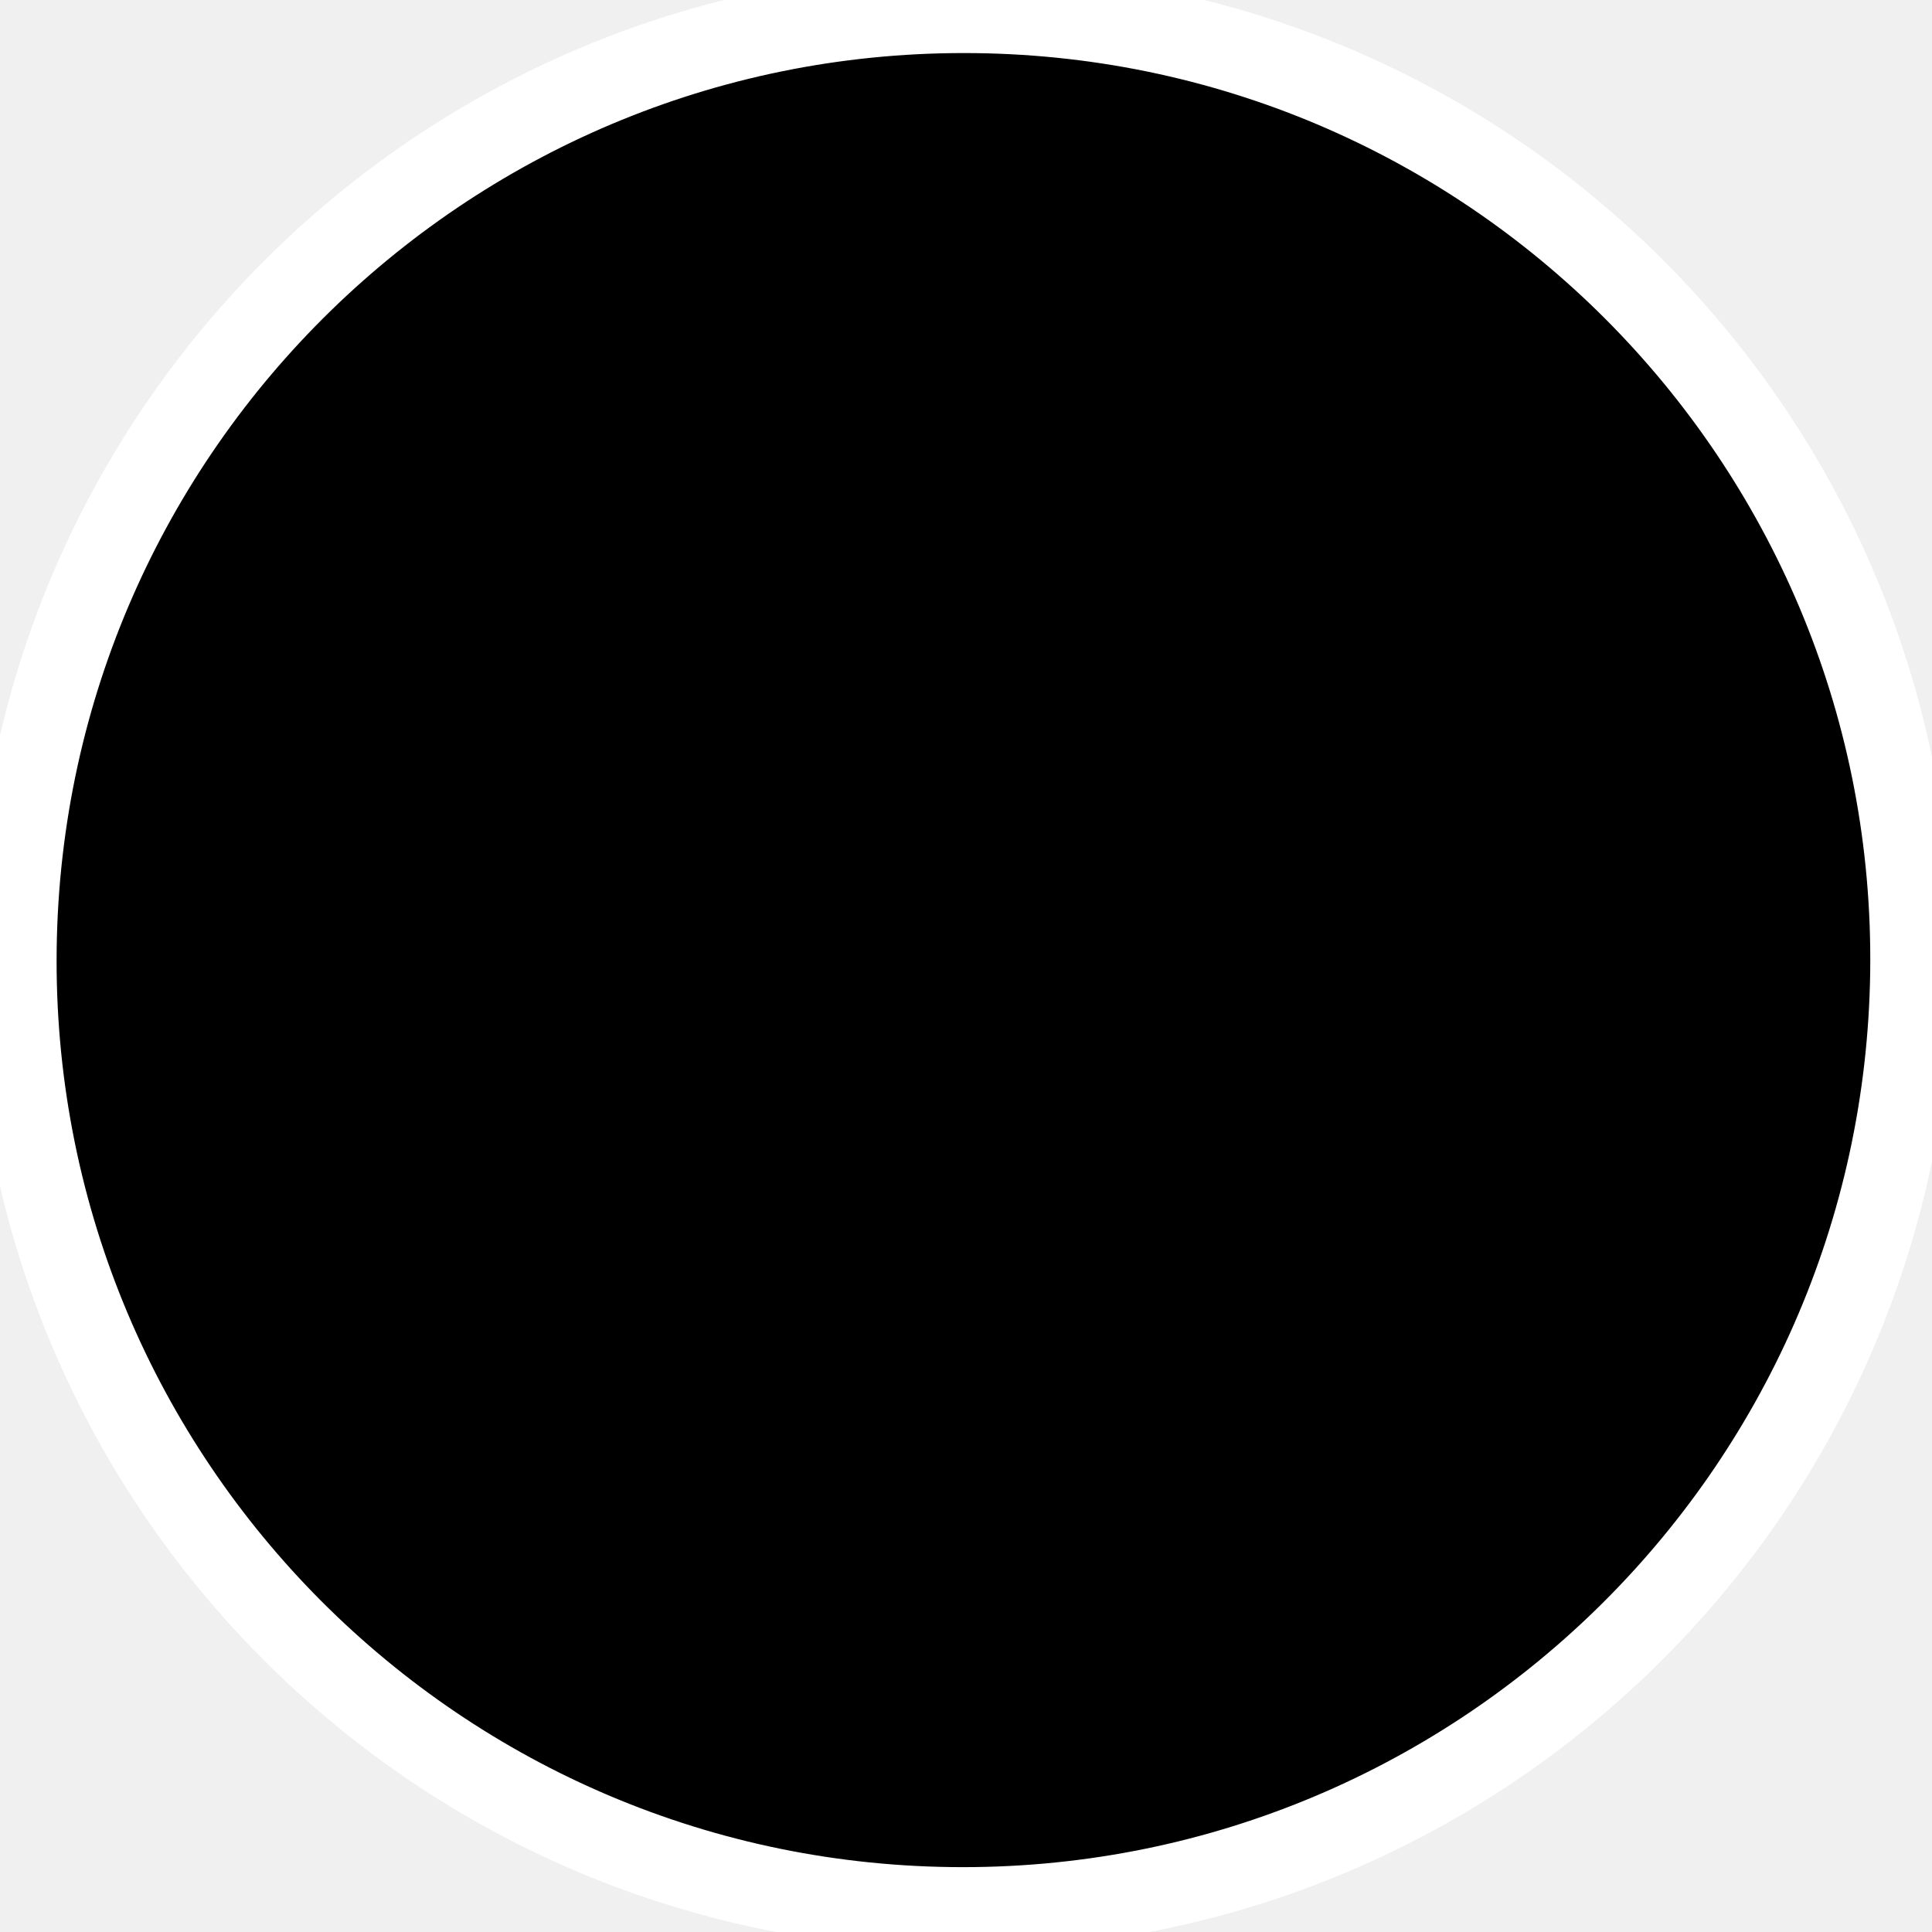
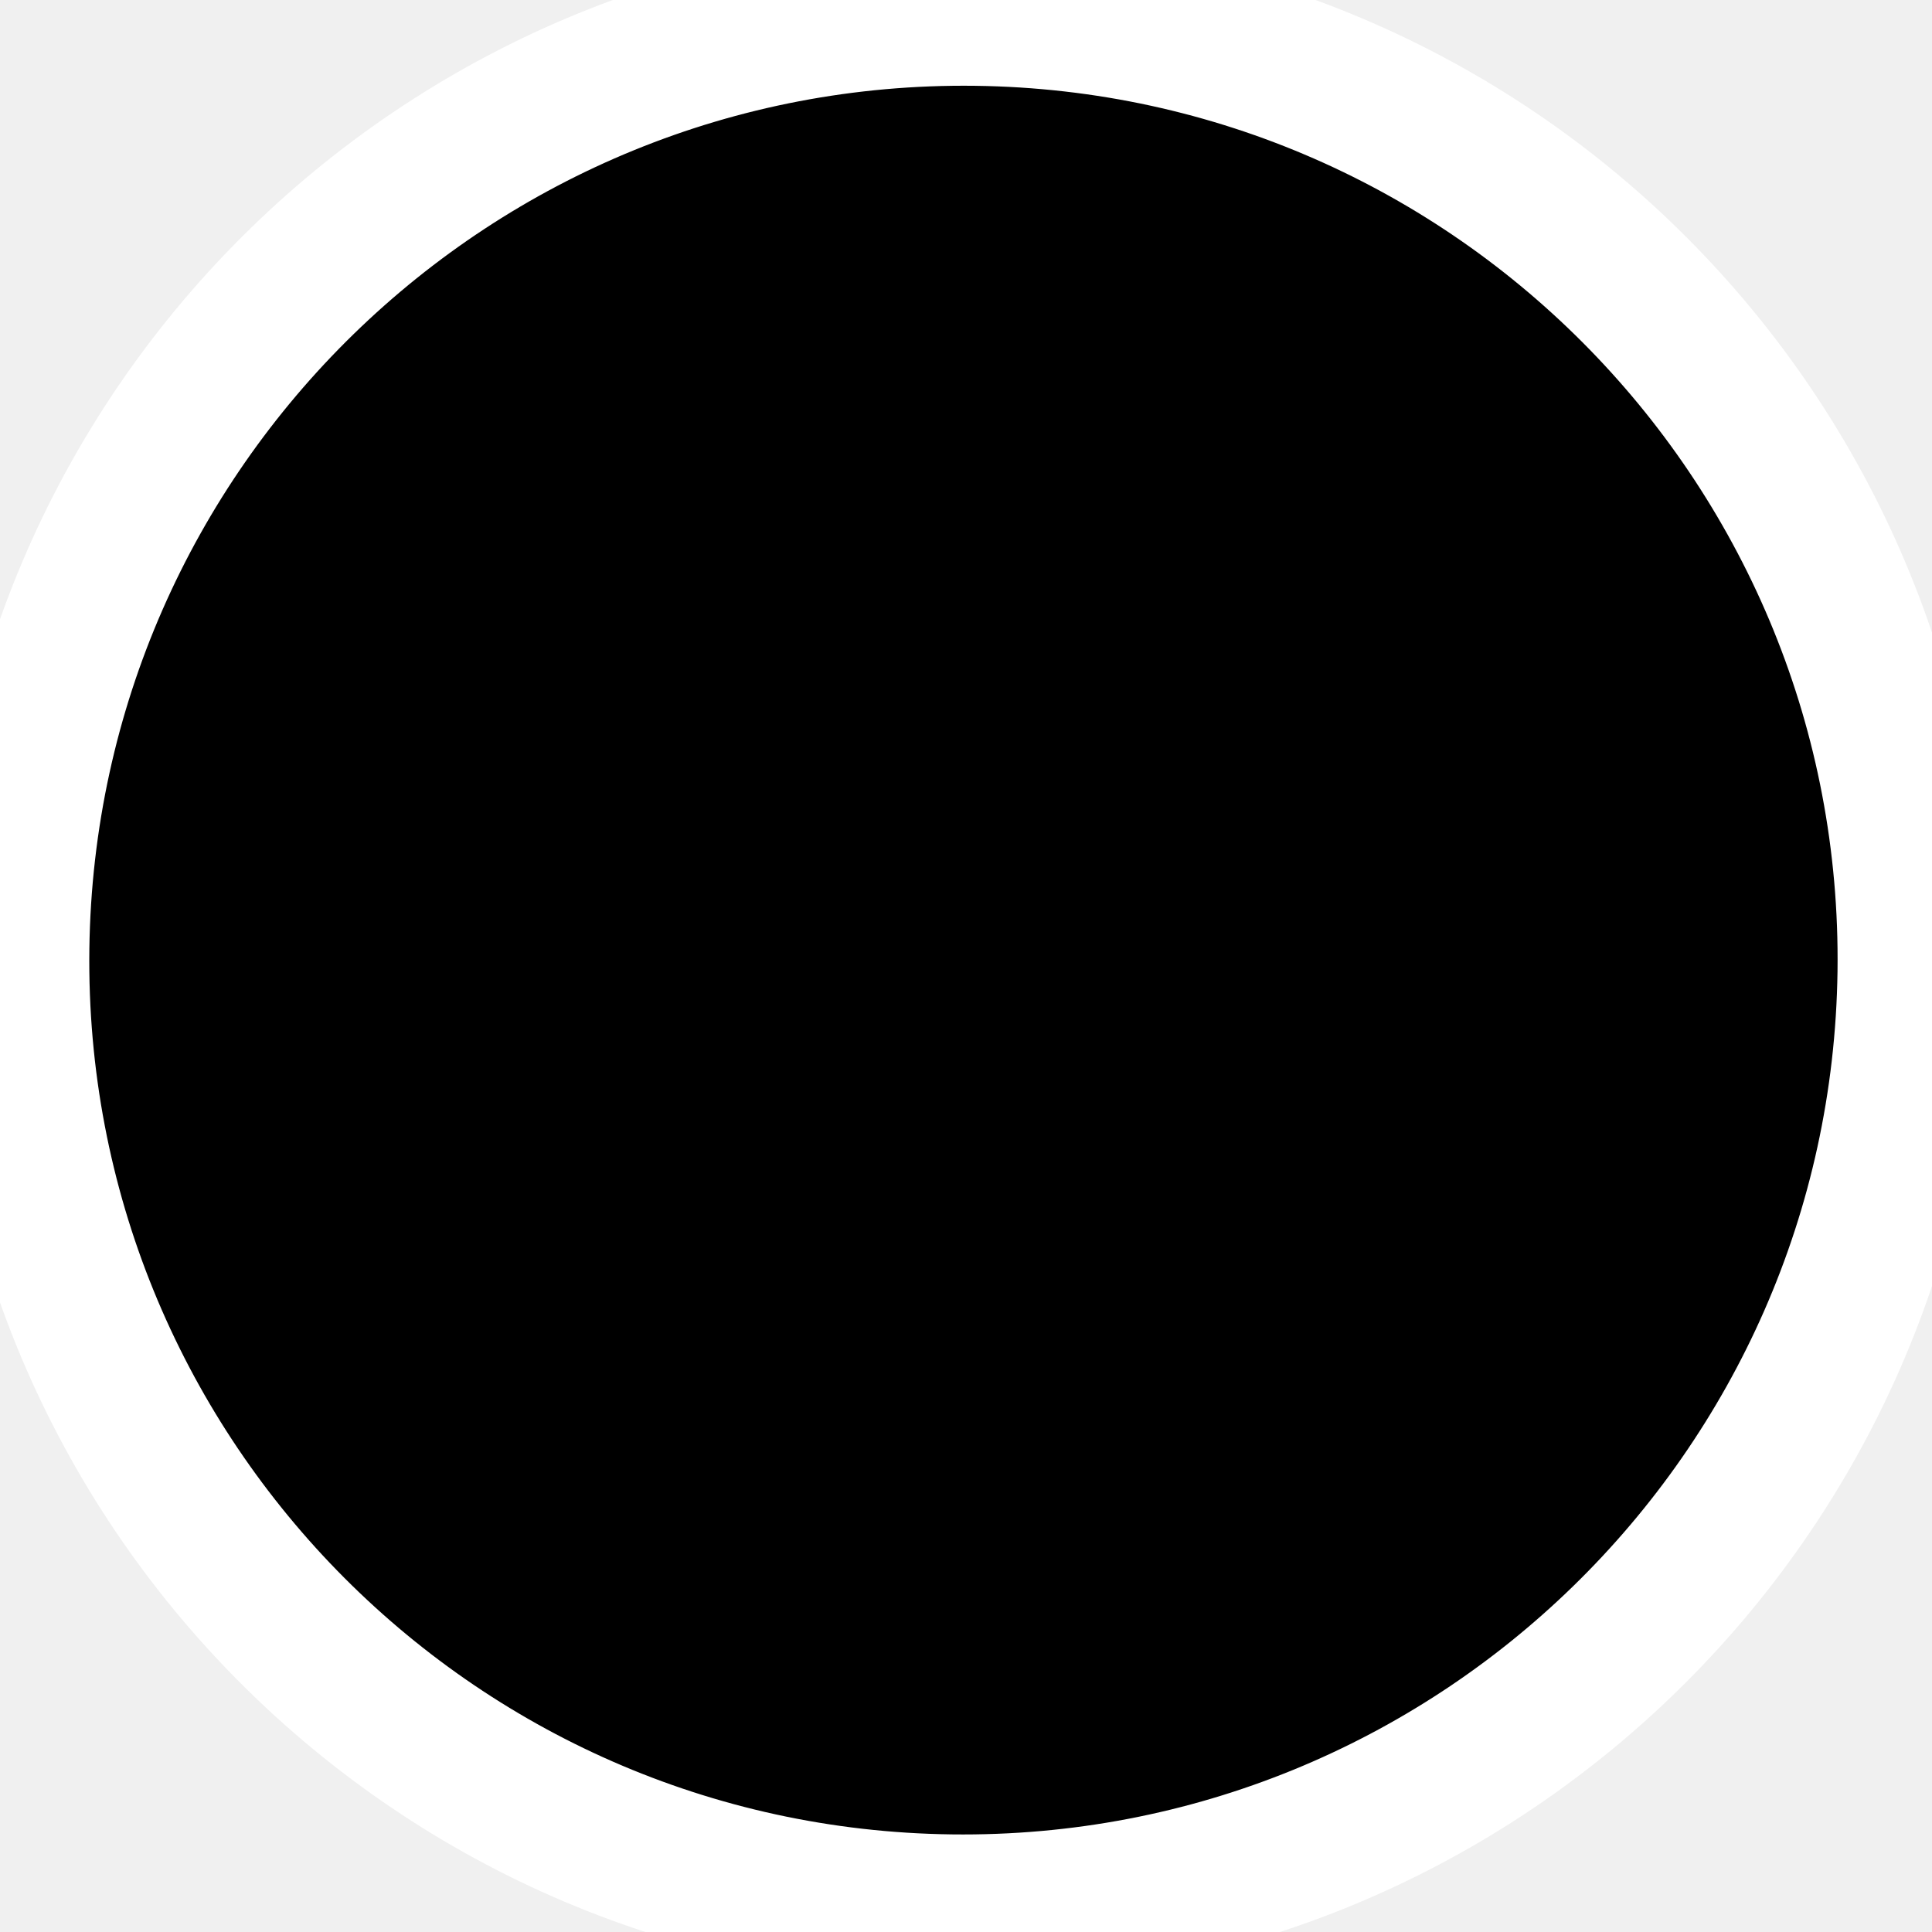
<svg xmlns="http://www.w3.org/2000/svg" width="68.8pt" height="68.8pt">
  <defs>
    <linearGradient id="gradient0" gradientTransform="" gradientUnits="objectBoundingBox" x1="0.5" y1="0.5" x2="0.5" y2="0" spreadMethod="pad">
      <stop stop-color="#000000" offset="0.997" stop-opacity="1" />
      <stop stop-color="#ffffff" offset="1" stop-opacity="1" />
    </linearGradient>
  </defs>
  <g id="Layer_2" />
  <g id="Layer_1">
-     <ellipse id="shape1" transform="matrix(0.99992 0.0125877 -0.0133496 0.99991 1.33638 5.13447e-08)" rx="33.76pt" ry="33.768pt" cx="33.76pt" cy="33.768pt" fill="url(#gradient0)" fill-rule="evenodd" stroke="#ffffff" stroke-width="3.912" stroke-linecap="square" stroke-linejoin="miter" stroke-miterlimit="1.984" />
+     <ellipse id="shape1" transform="matrix(0.99992 0.0125877 -0.0133496 0.99991 1.33638 5.13447e-08)" rx="33.76pt" ry="33.768pt" cx="33.76pt" cy="33.768pt" fill="url(#gradient0)" fill-rule="evenodd" stroke="#ffffff" stroke-width="7.016" stroke-linecap="square" stroke-linejoin="miter" stroke-miterlimit="1.984" />
  </g>
</svg>
